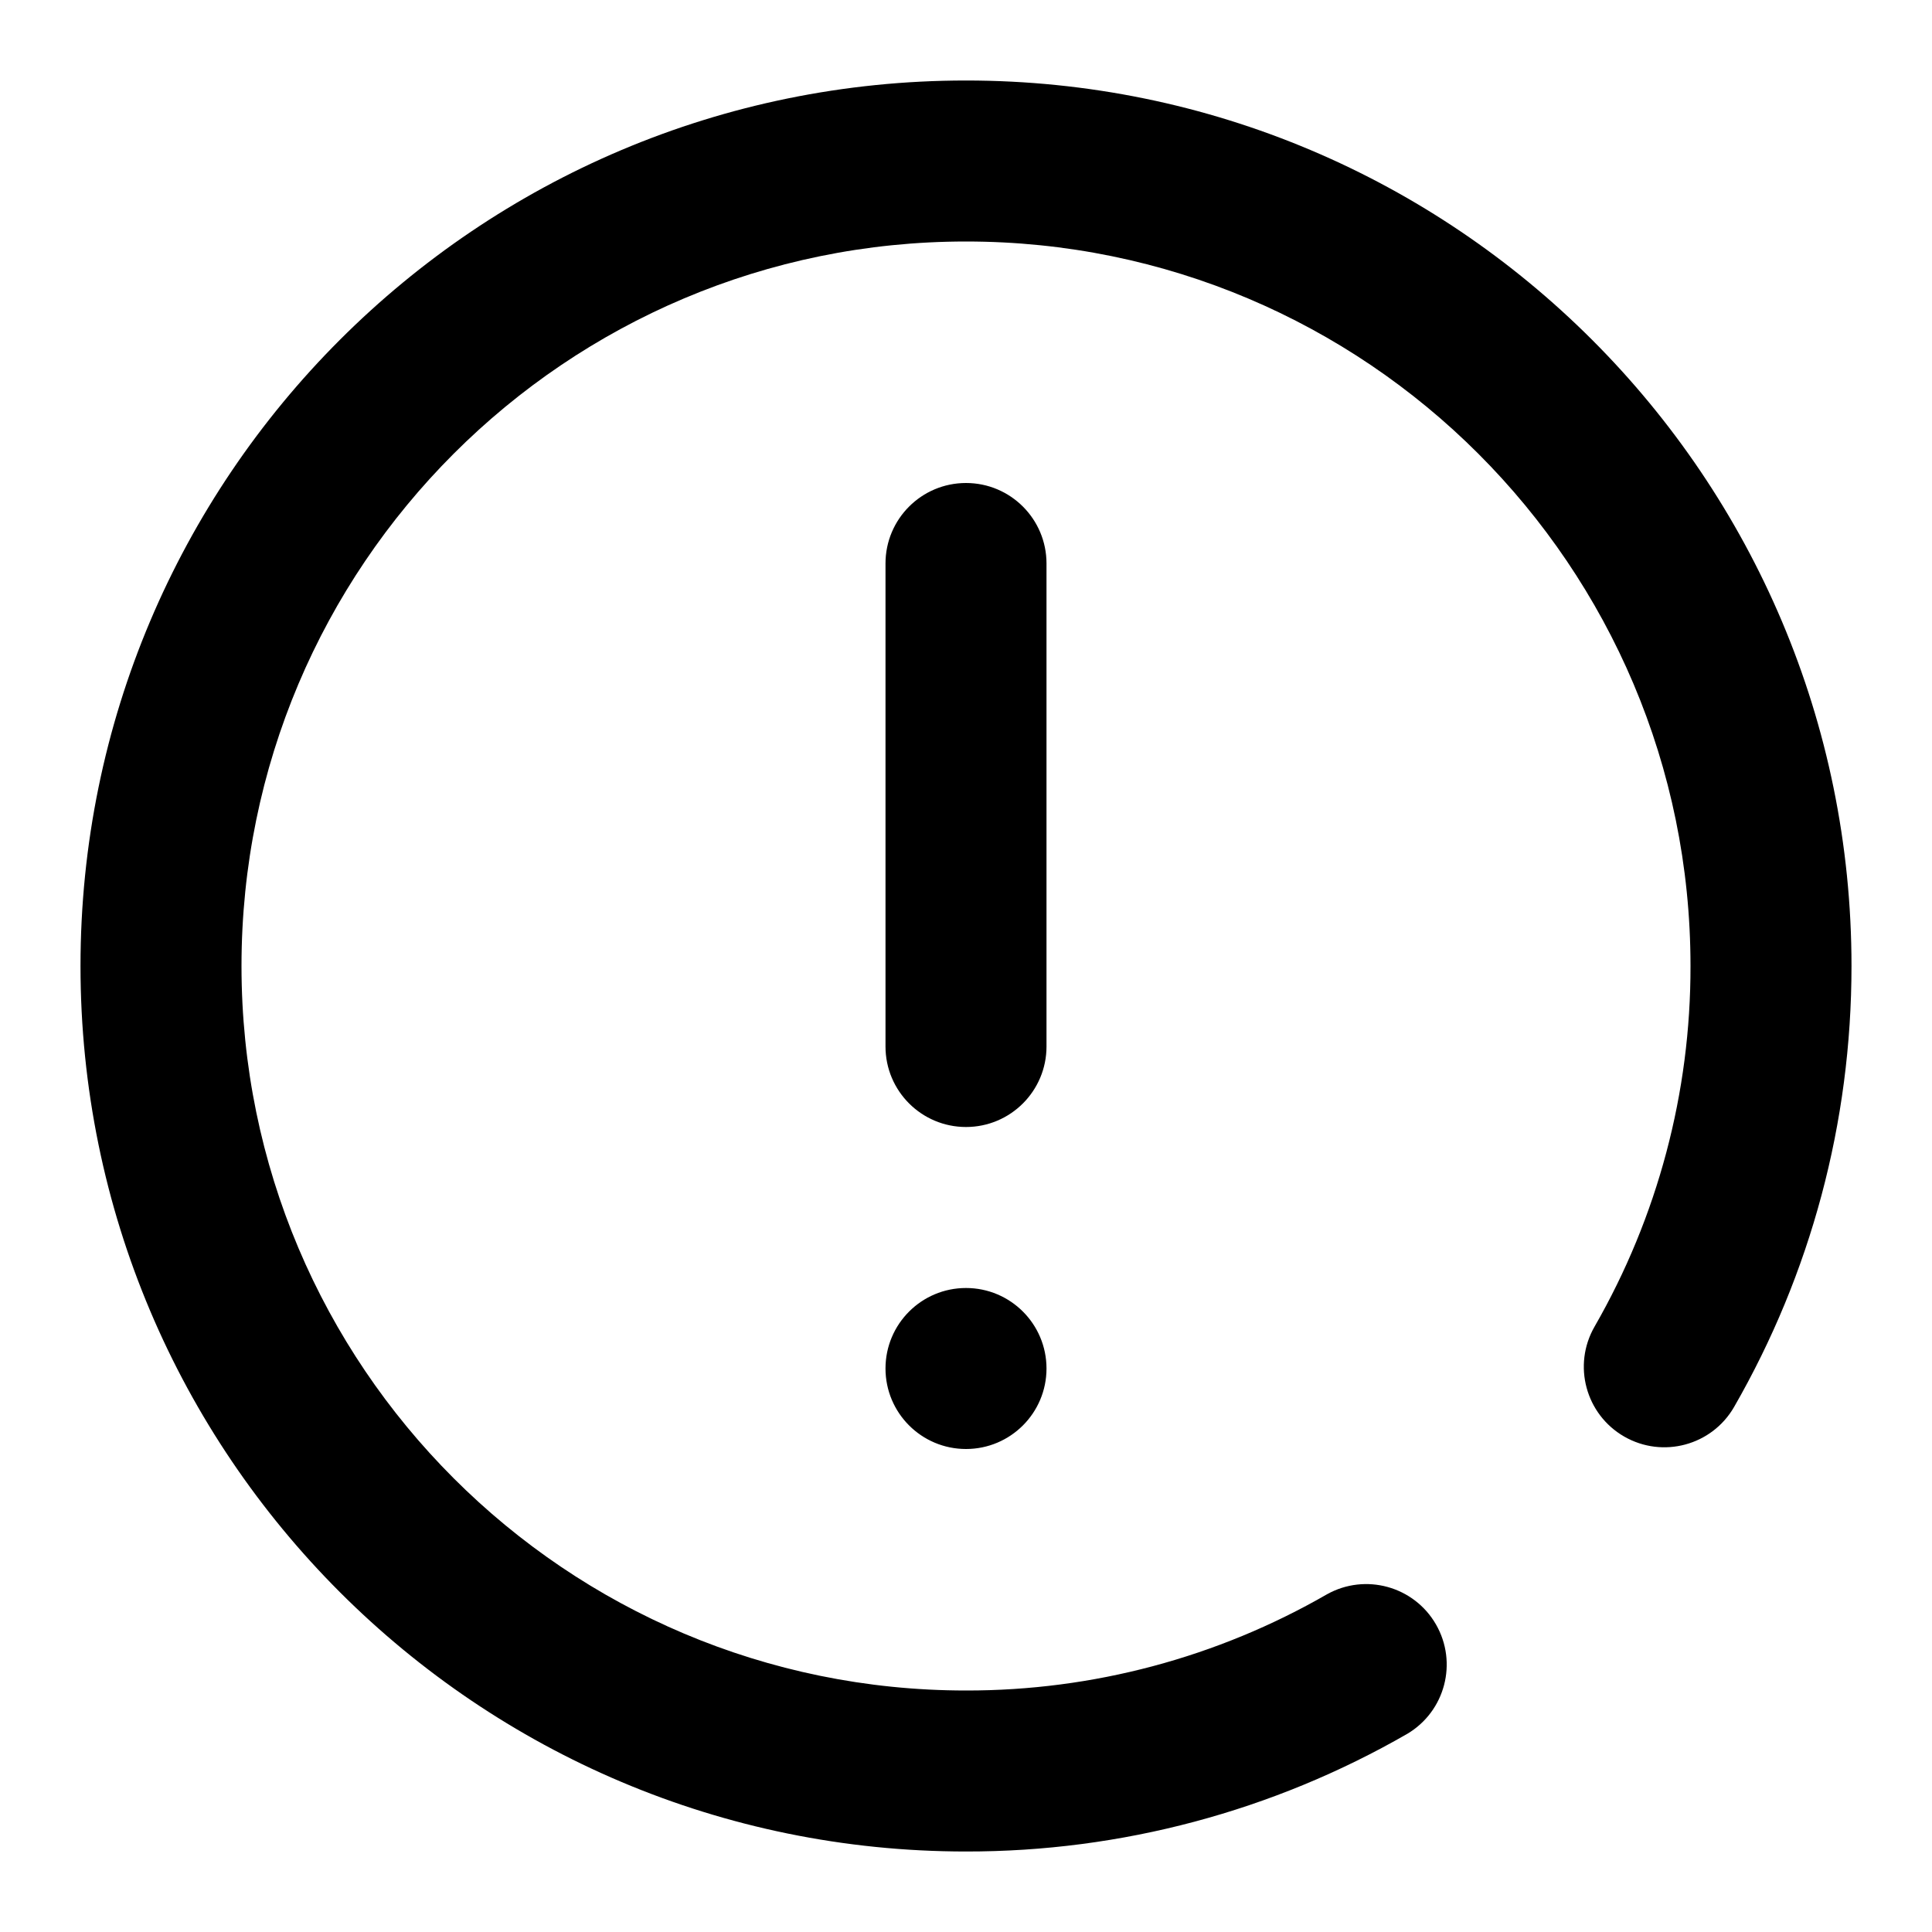
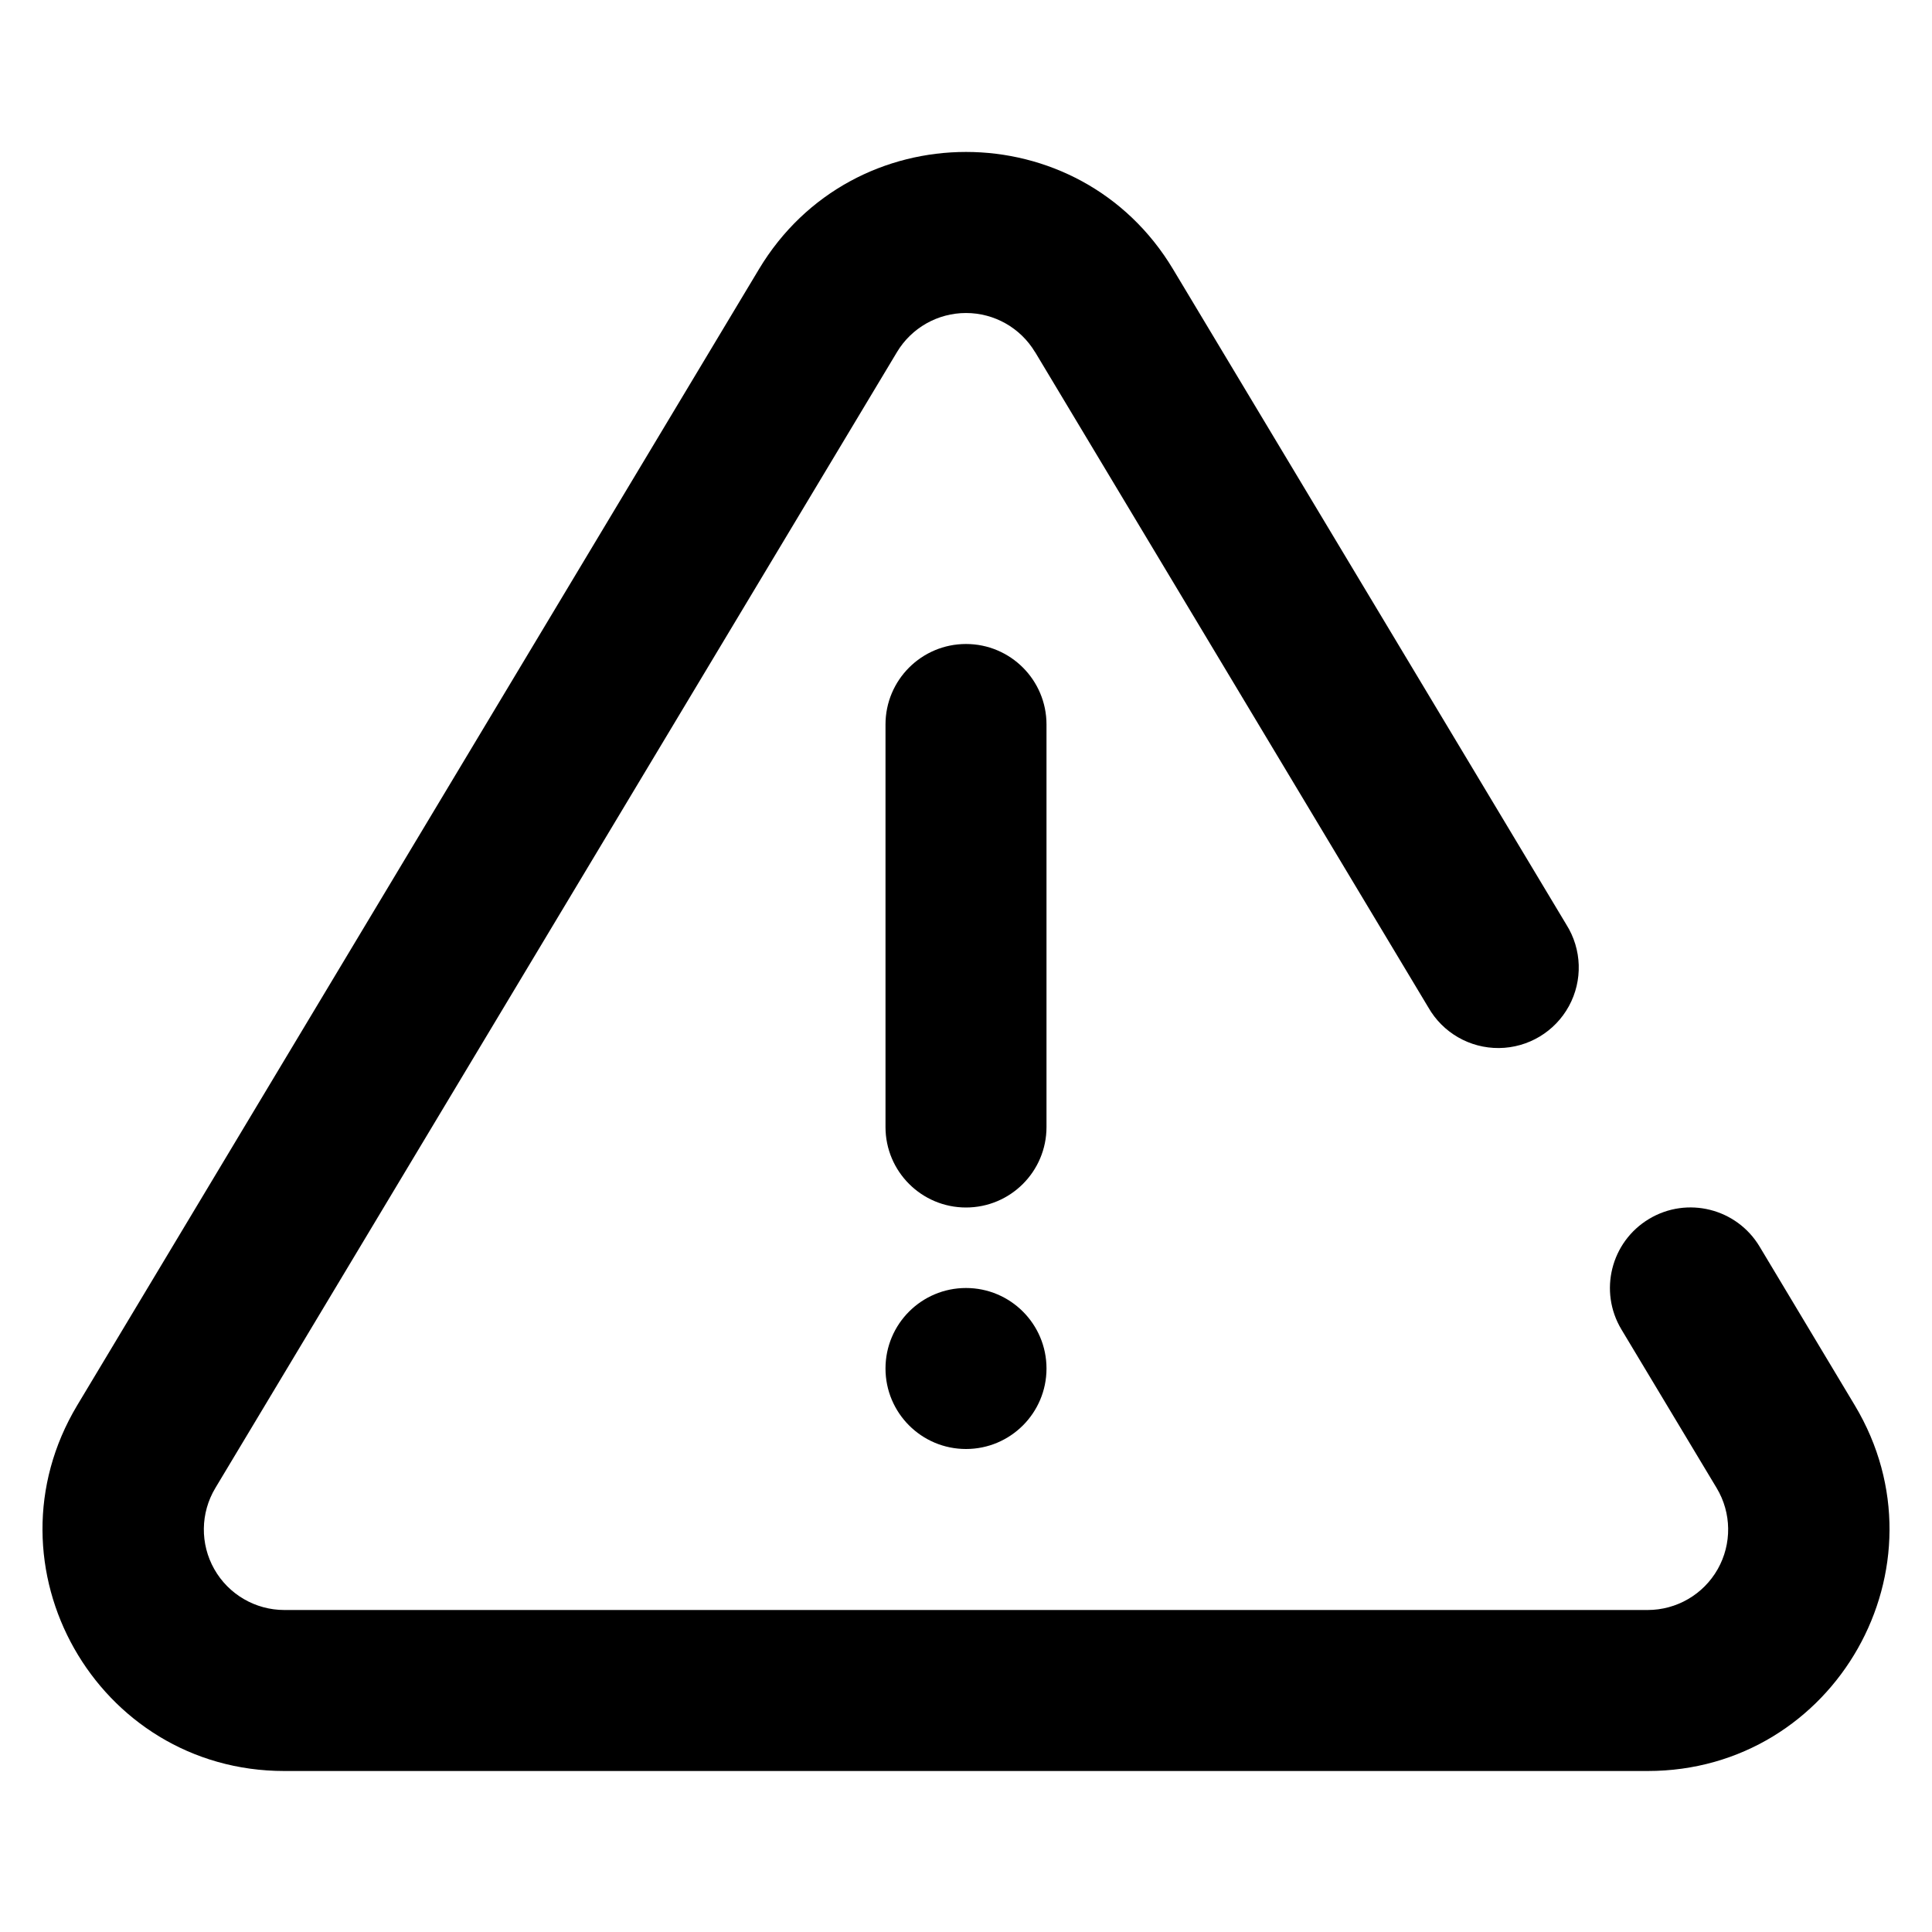
<svg xmlns="http://www.w3.org/2000/svg" viewBox="0 0 24 24" role="icon">
-   <path fill-rule="evenodd" d="M21.542 17.477a1 1 0 01-1.734-.997A8.953 8.953 0 0021 12a9 9 0 10-9 9 8.953 8.953 0 004.484-1.195 1 1 0 01.998 1.733A10.953 10.953 0 0112 23C5.925 23 1 18.075 1 12S5.925 1 12 1s11 4.925 11 11c0 1.948-.508 3.824-1.458 5.477zM12 6a1 1 0 011 1v6a1 1 0 01-2 0V7a1 1 0 011-1zm0 10a1 1 0 110 2 1 1 0 010-2z" />
+   <path fill-rule="evenodd" clip-rule="evenodd" d="M12.857 4.373a1 1 0 00-1.714 0L2.675 18.485A1 1 0 003.532 20h16.936a1 1 0 00.857-1.515l-1.183-1.97a1 1 0 011.716-1.03l1.182 1.971c1.2 2-.24 4.544-2.572 4.544H3.532C1.201 22-.24 19.456.96 17.456L9.428 3.344c1.165-1.942 3.98-1.942 5.144 0l4.886 8.142a1 1 0 11-1.715 1.028l-4.885-8.141zM11 9a1 1 0 112 0v5a1 1 0 11-2 0V9zm1 7a1 1 0 100 2 1 1 0 000-2z" />
</svg>
